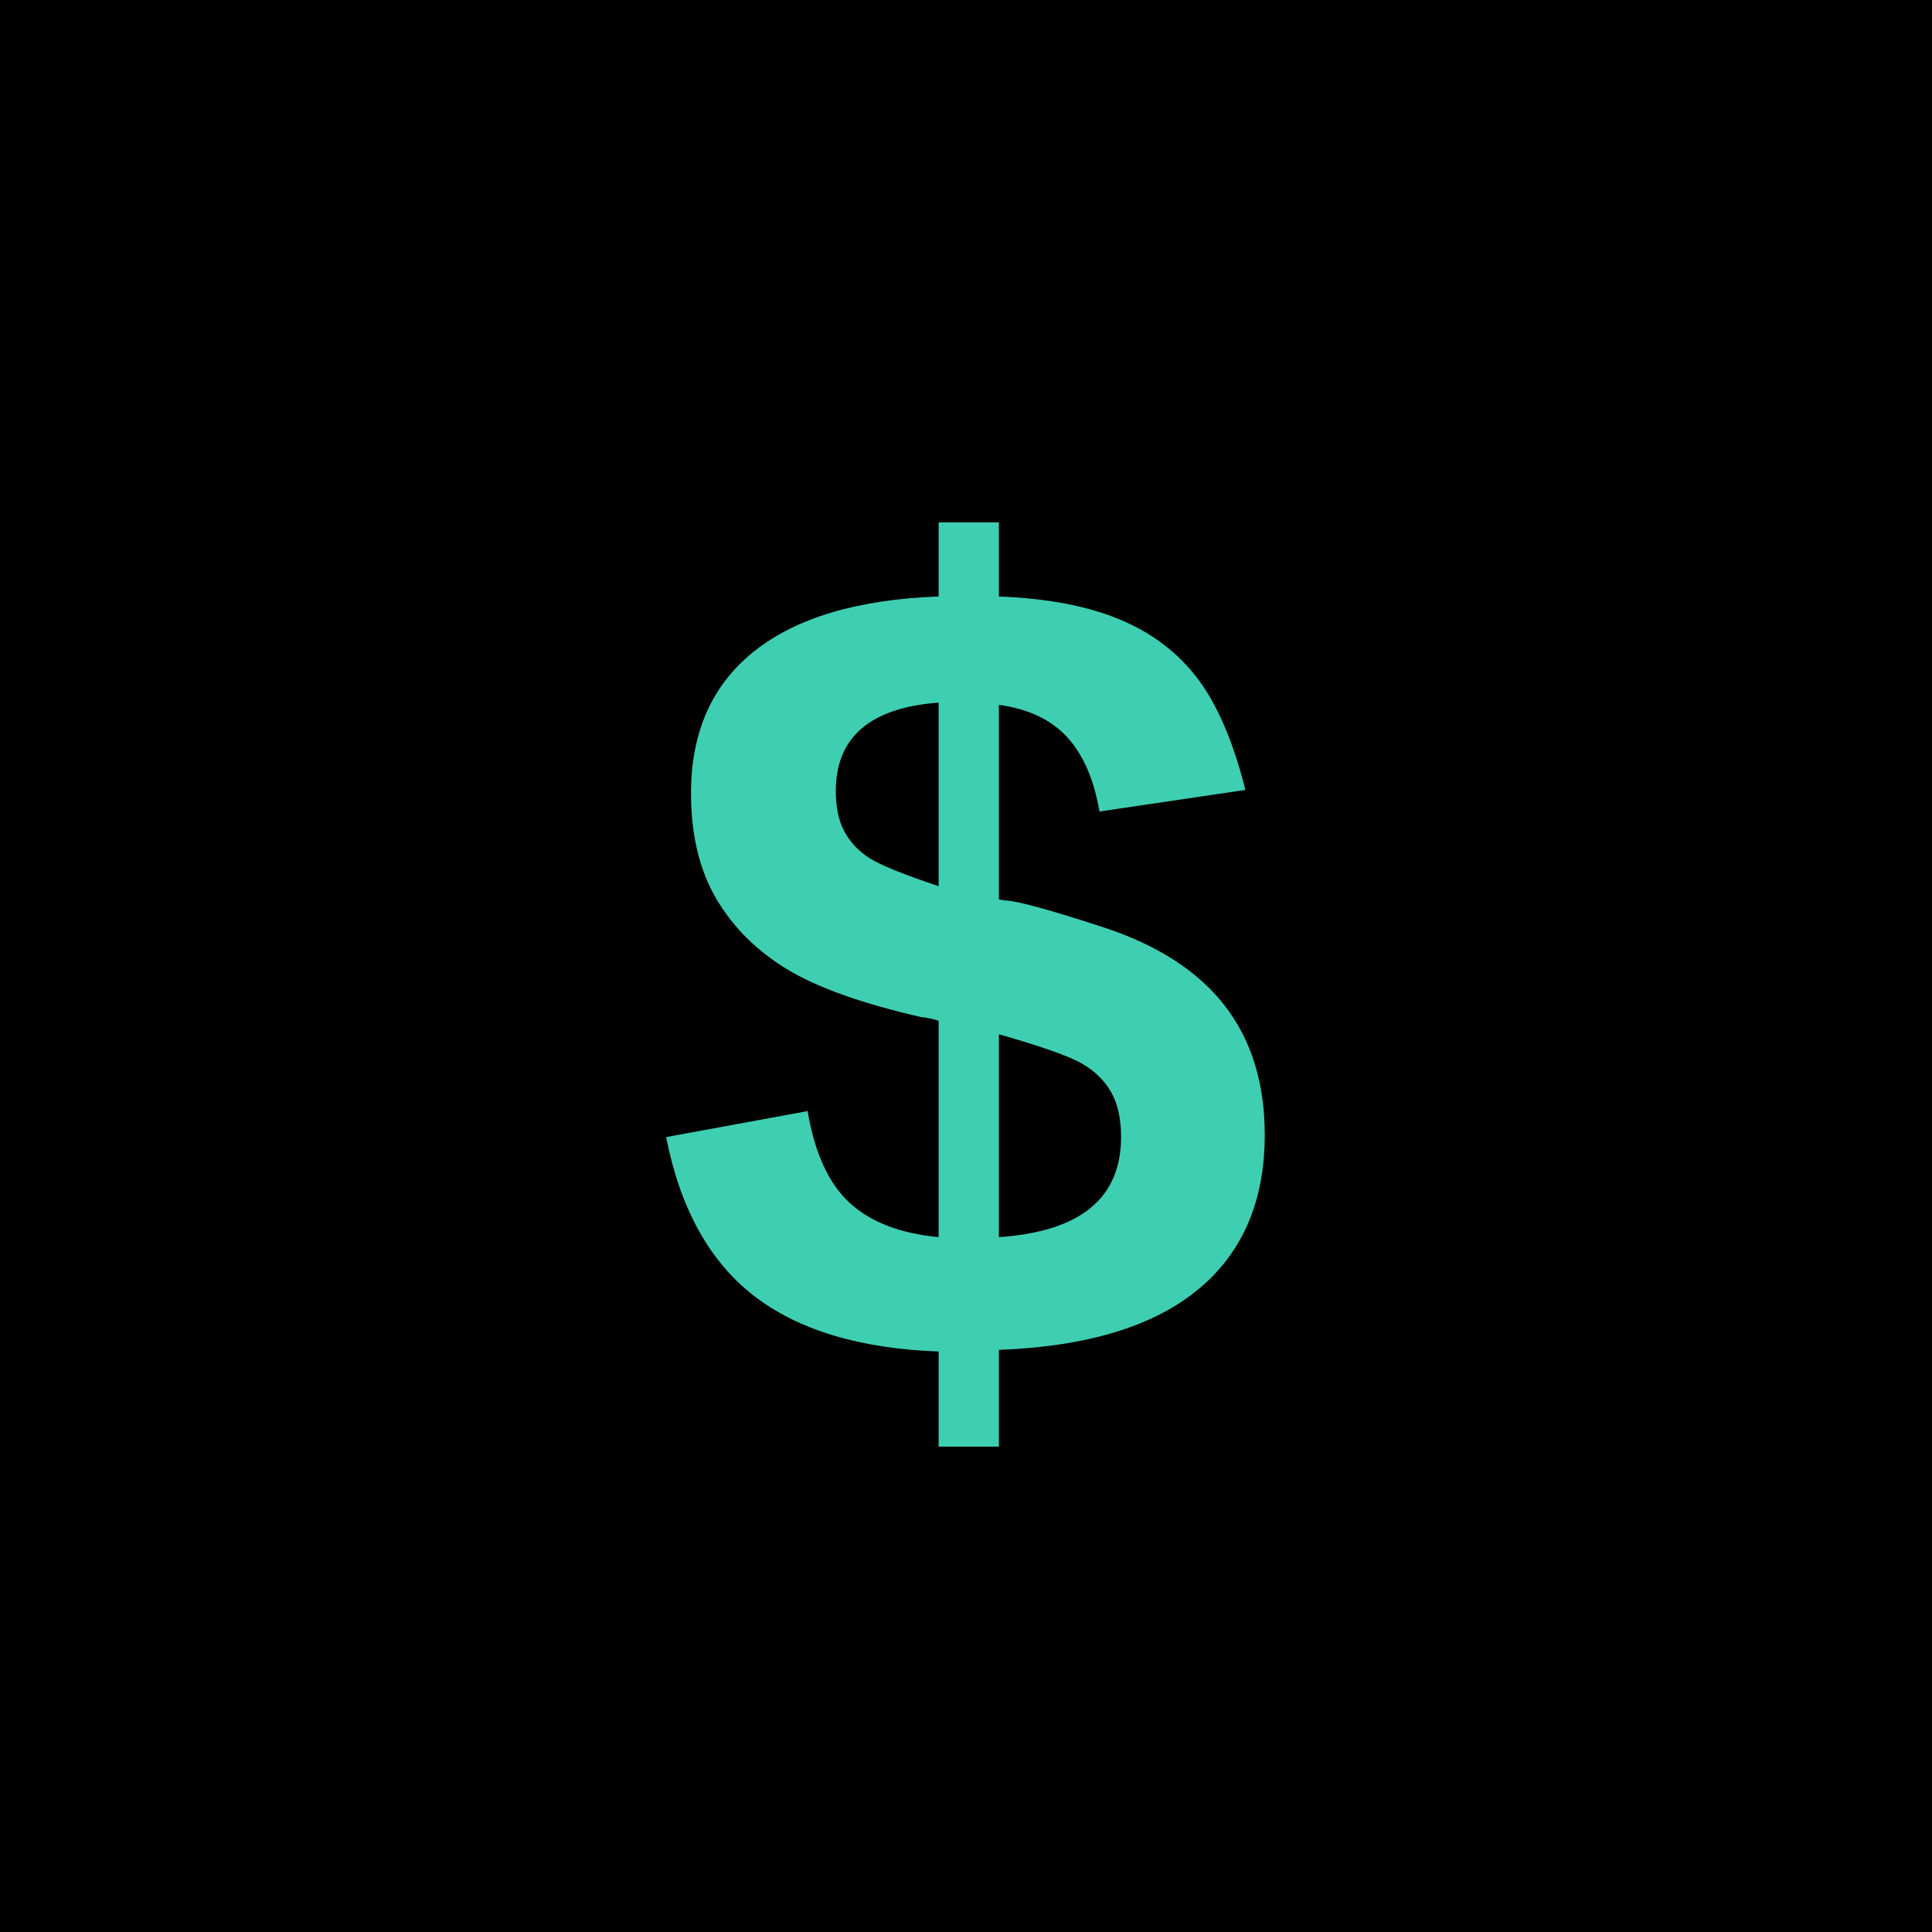
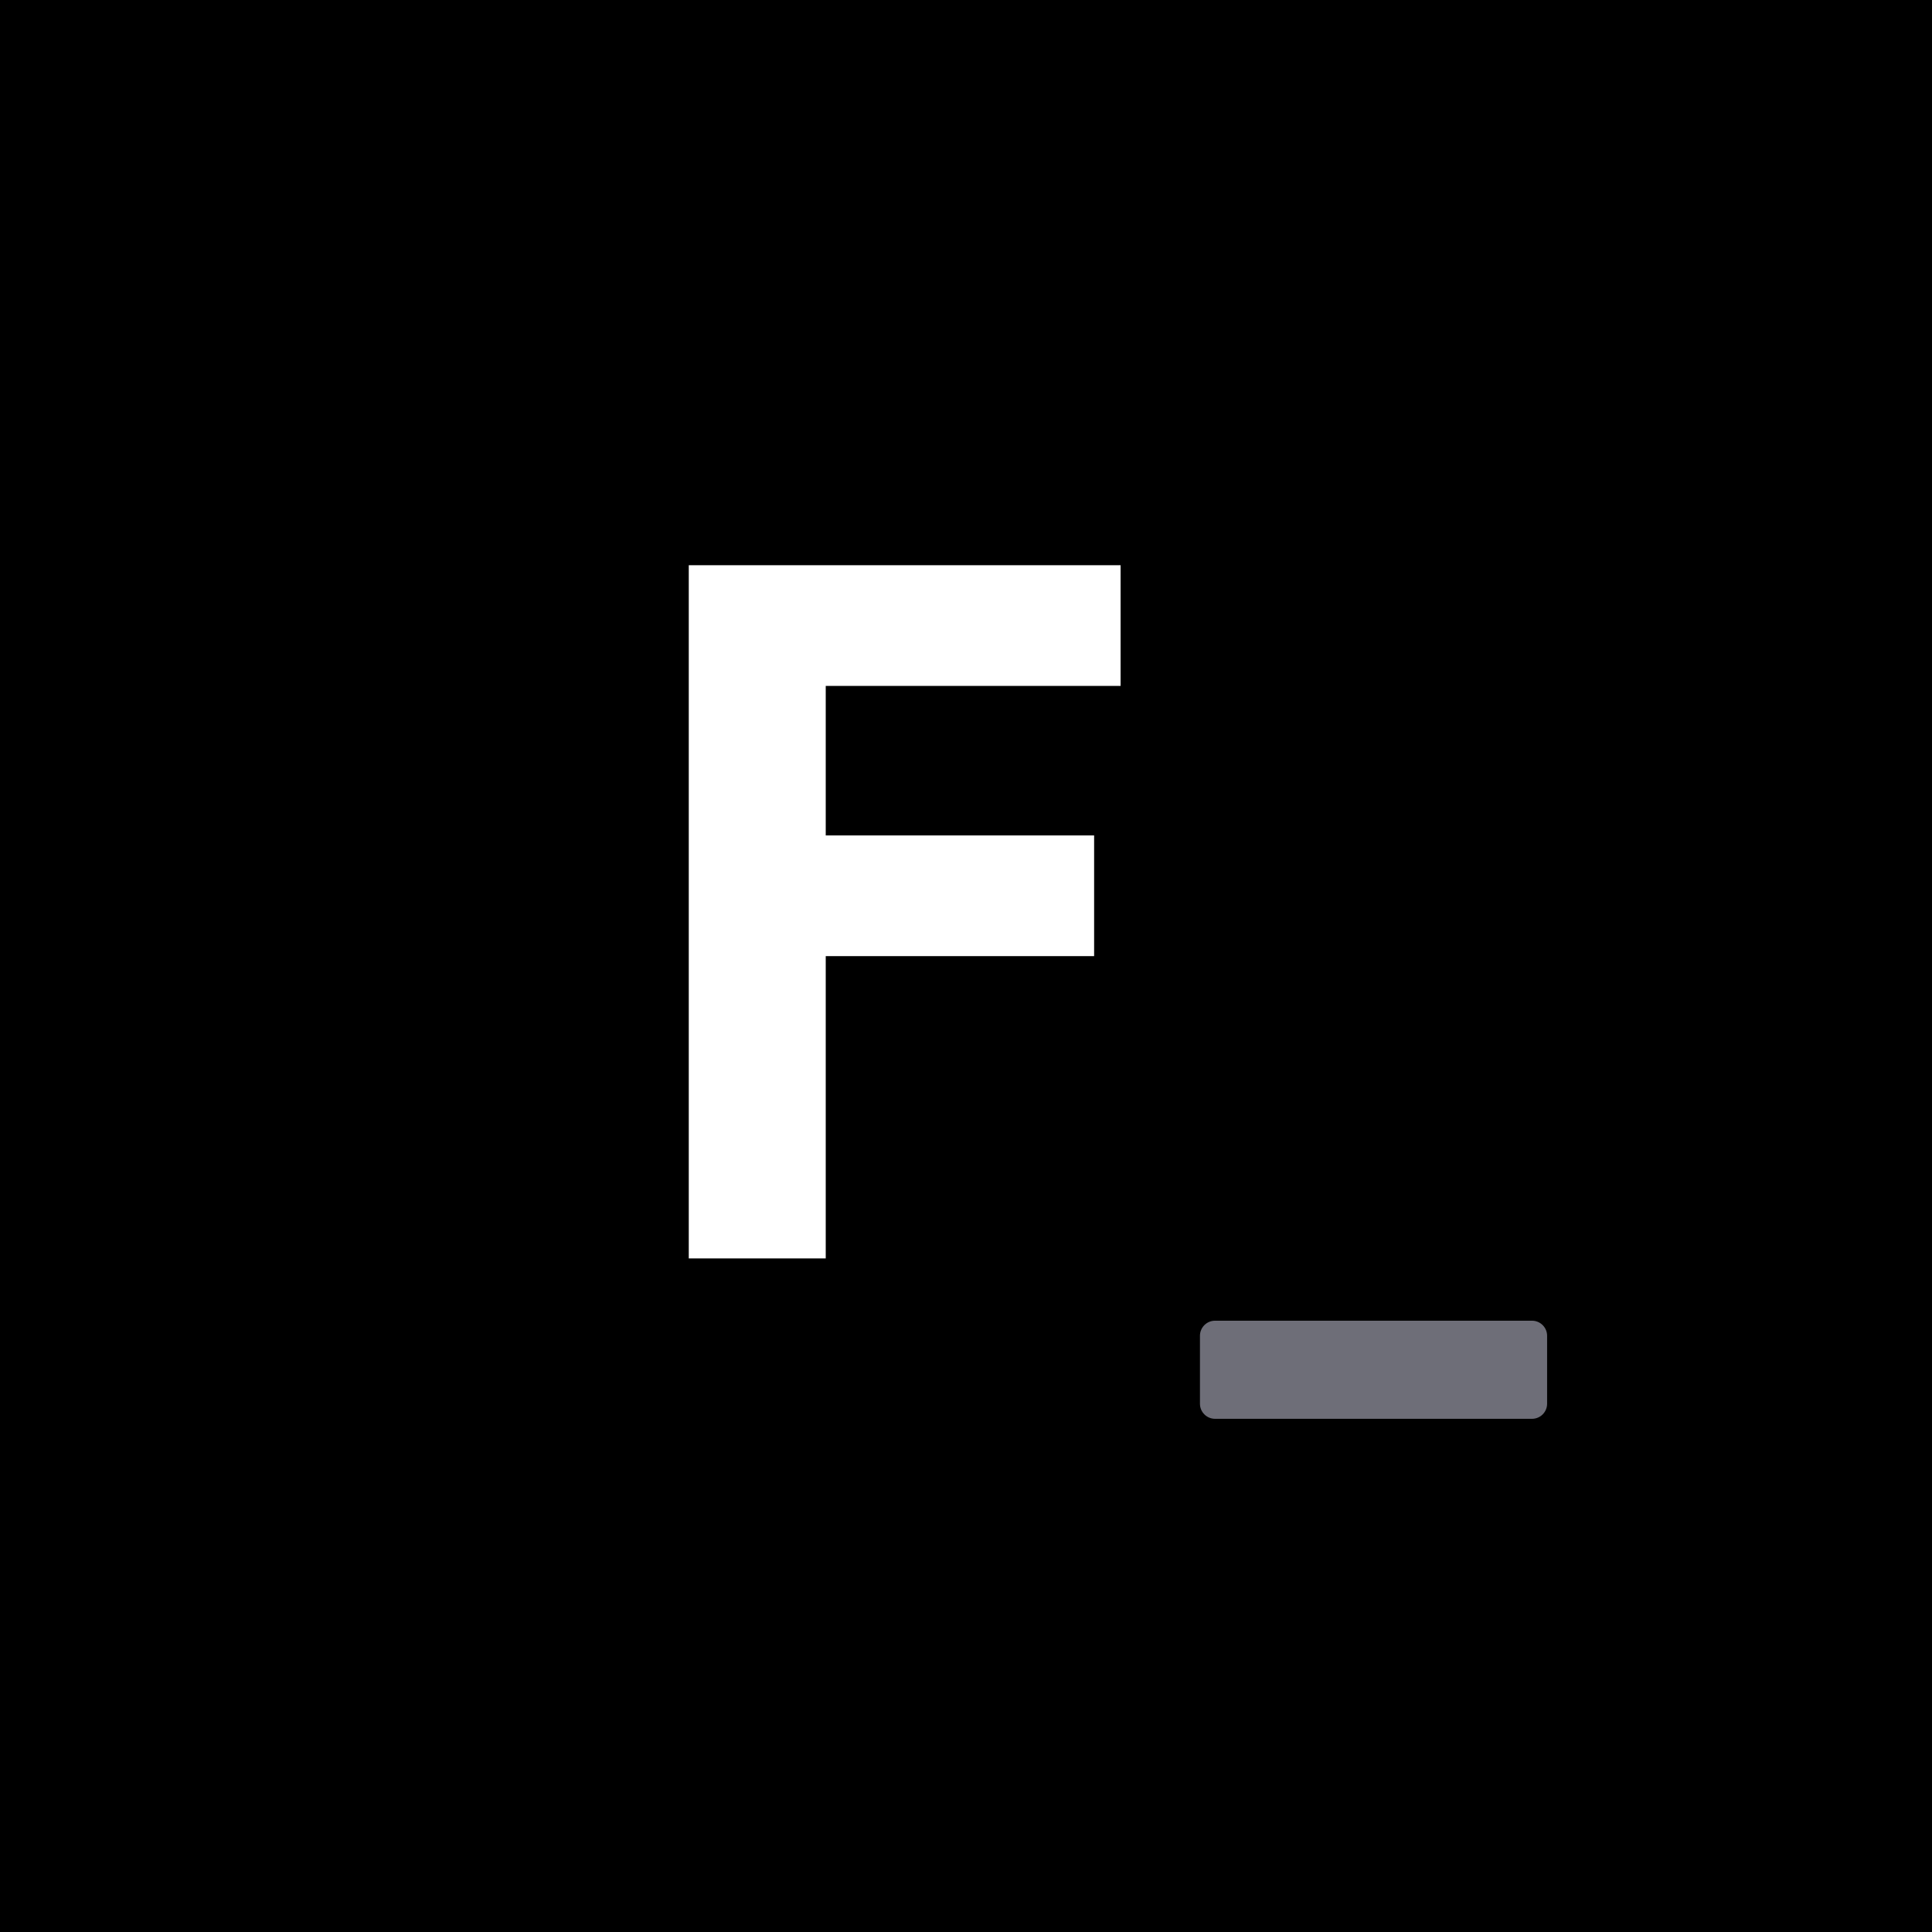
<svg xmlns="http://www.w3.org/2000/svg" viewBox="0 0 512 512">
  <rect width="512" height="512" fill="#000000" />
-   <text x="256" y="276" font-family="Arial, Helvetica, sans-serif" font-size="300" font-weight="bold" fill="#3ecfb2" text-anchor="middle" dominant-baseline="middle">$</text>
+   <text x="236" y="262" text-anchor="middle" dominant-baseline="middle" font-family="'JetBrains Mono', Consolas, Menlo, monospace" font-size="252" font-weight="600" fill="#ffffff">F</text>
+   <rect x="318" y="350" width="92" height="26" rx="4" fill="#6e6e78" />
</svg>
